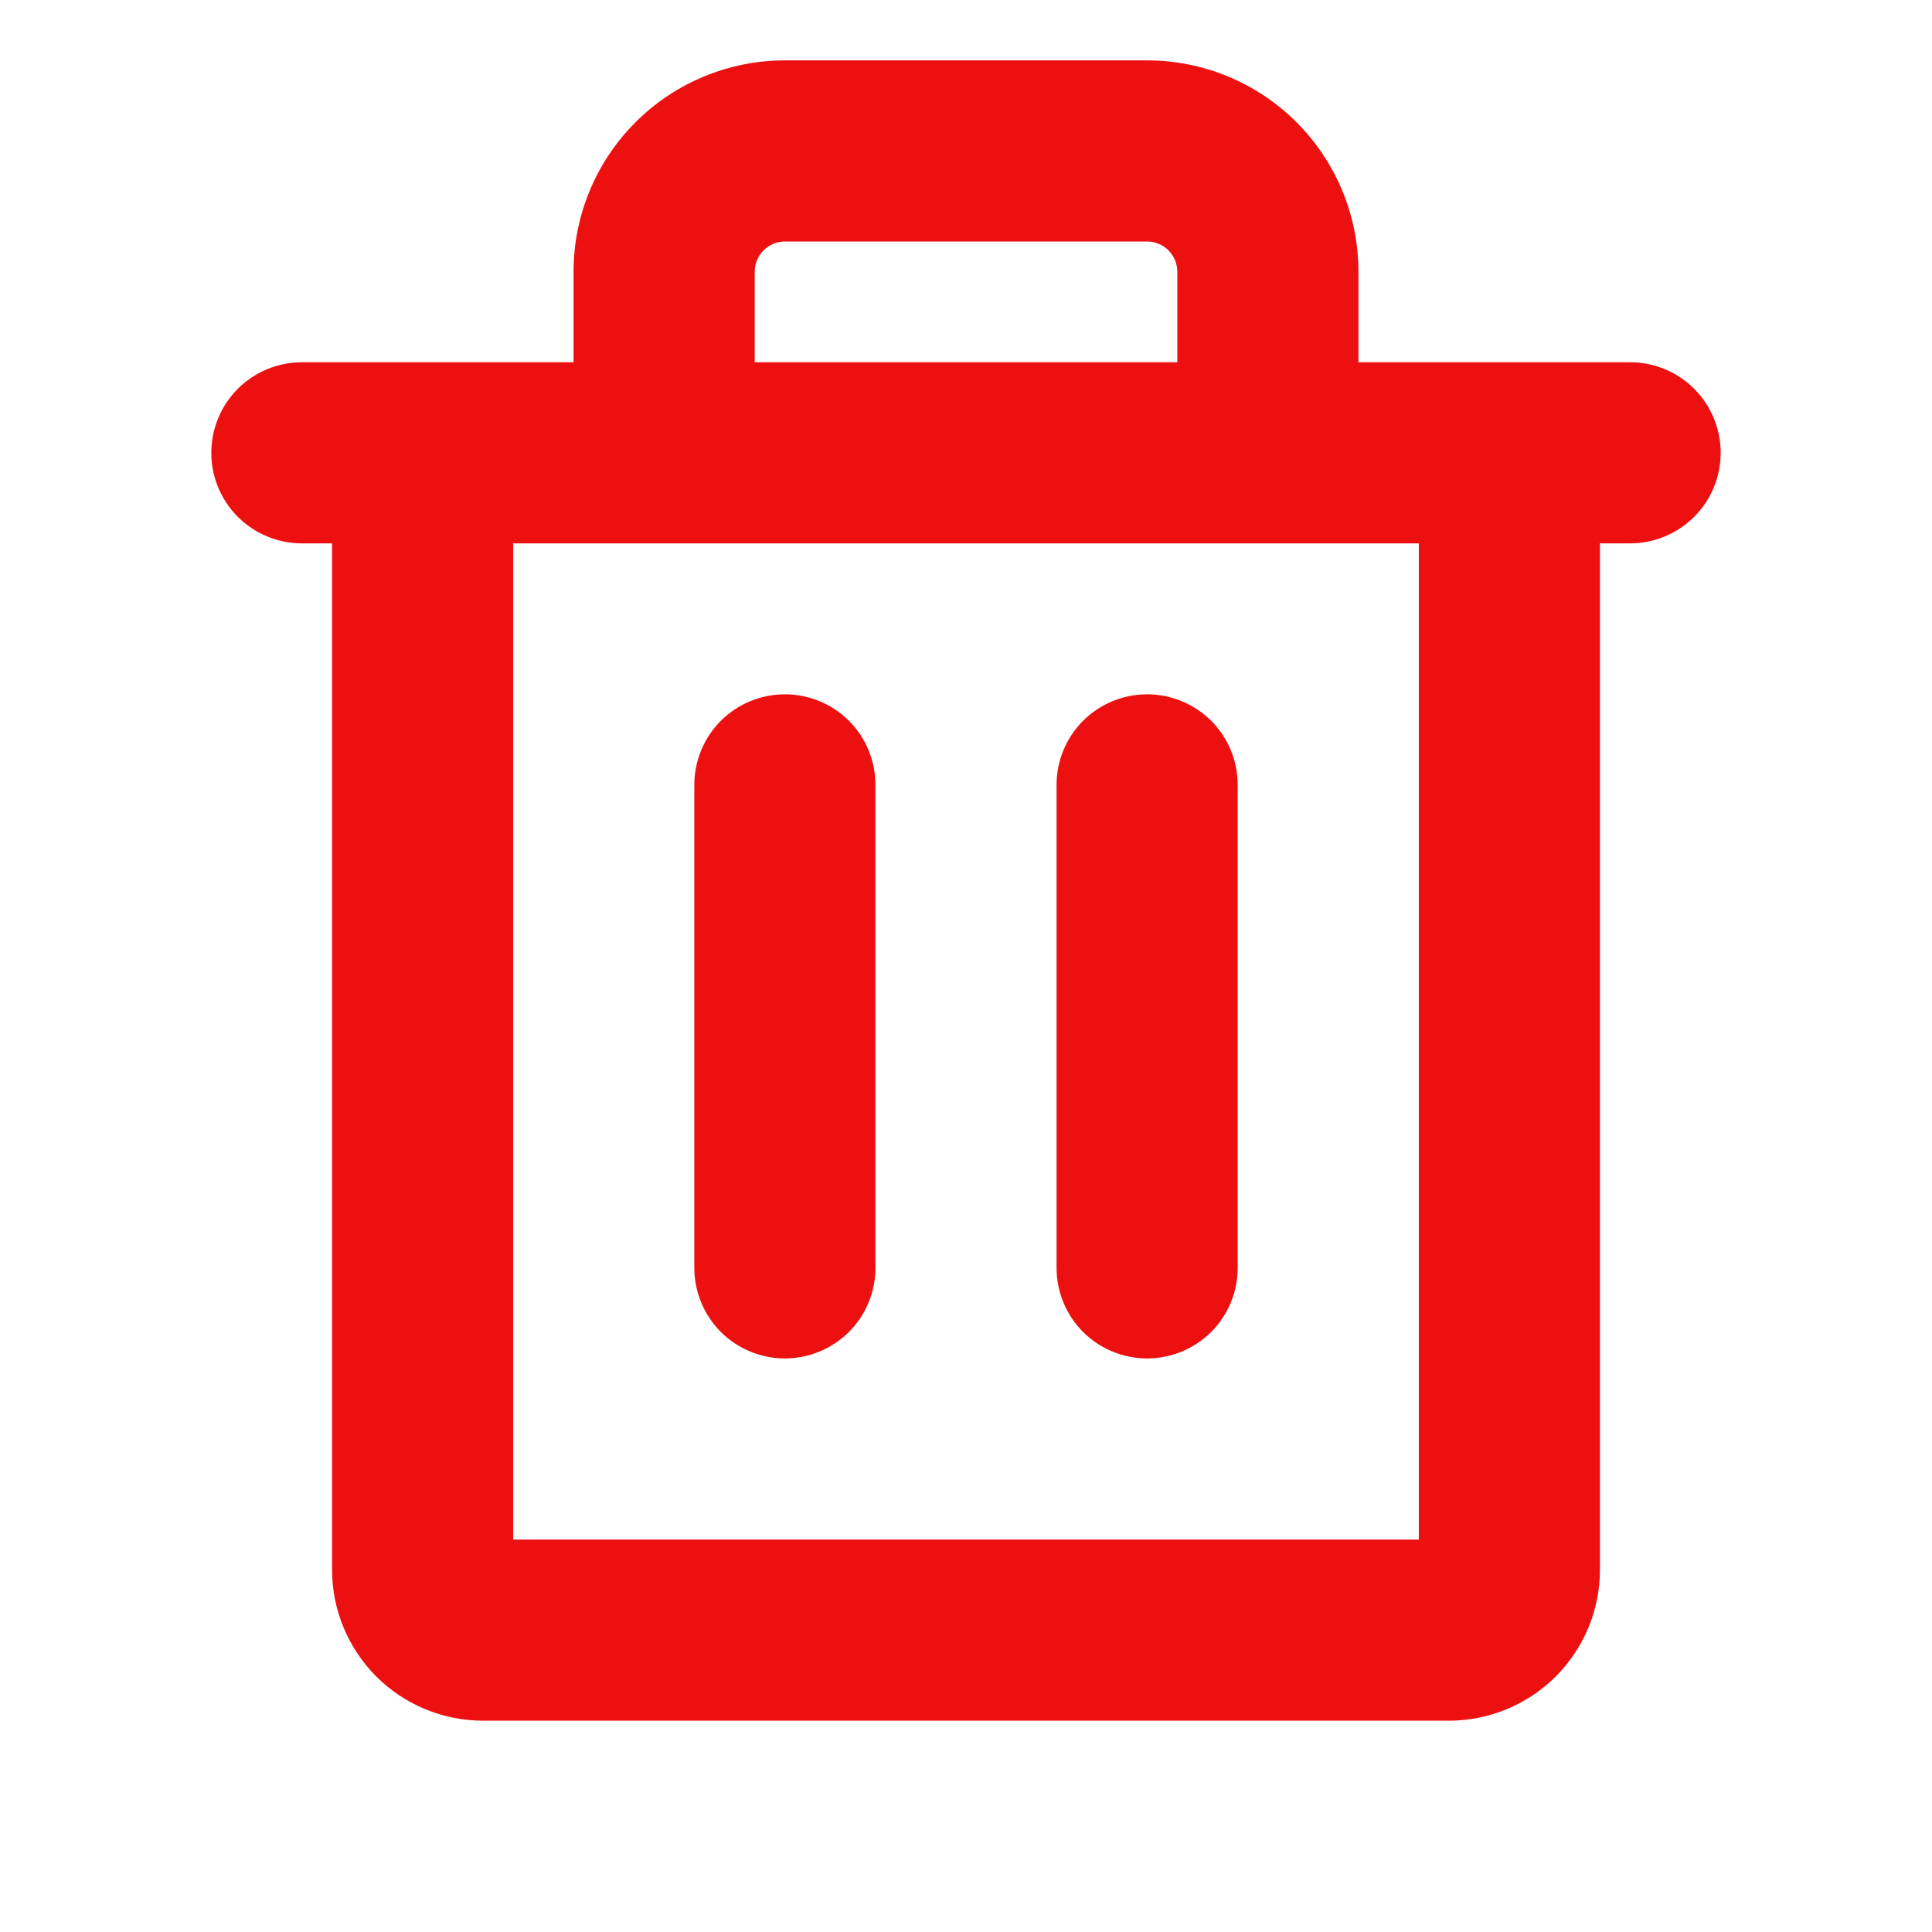
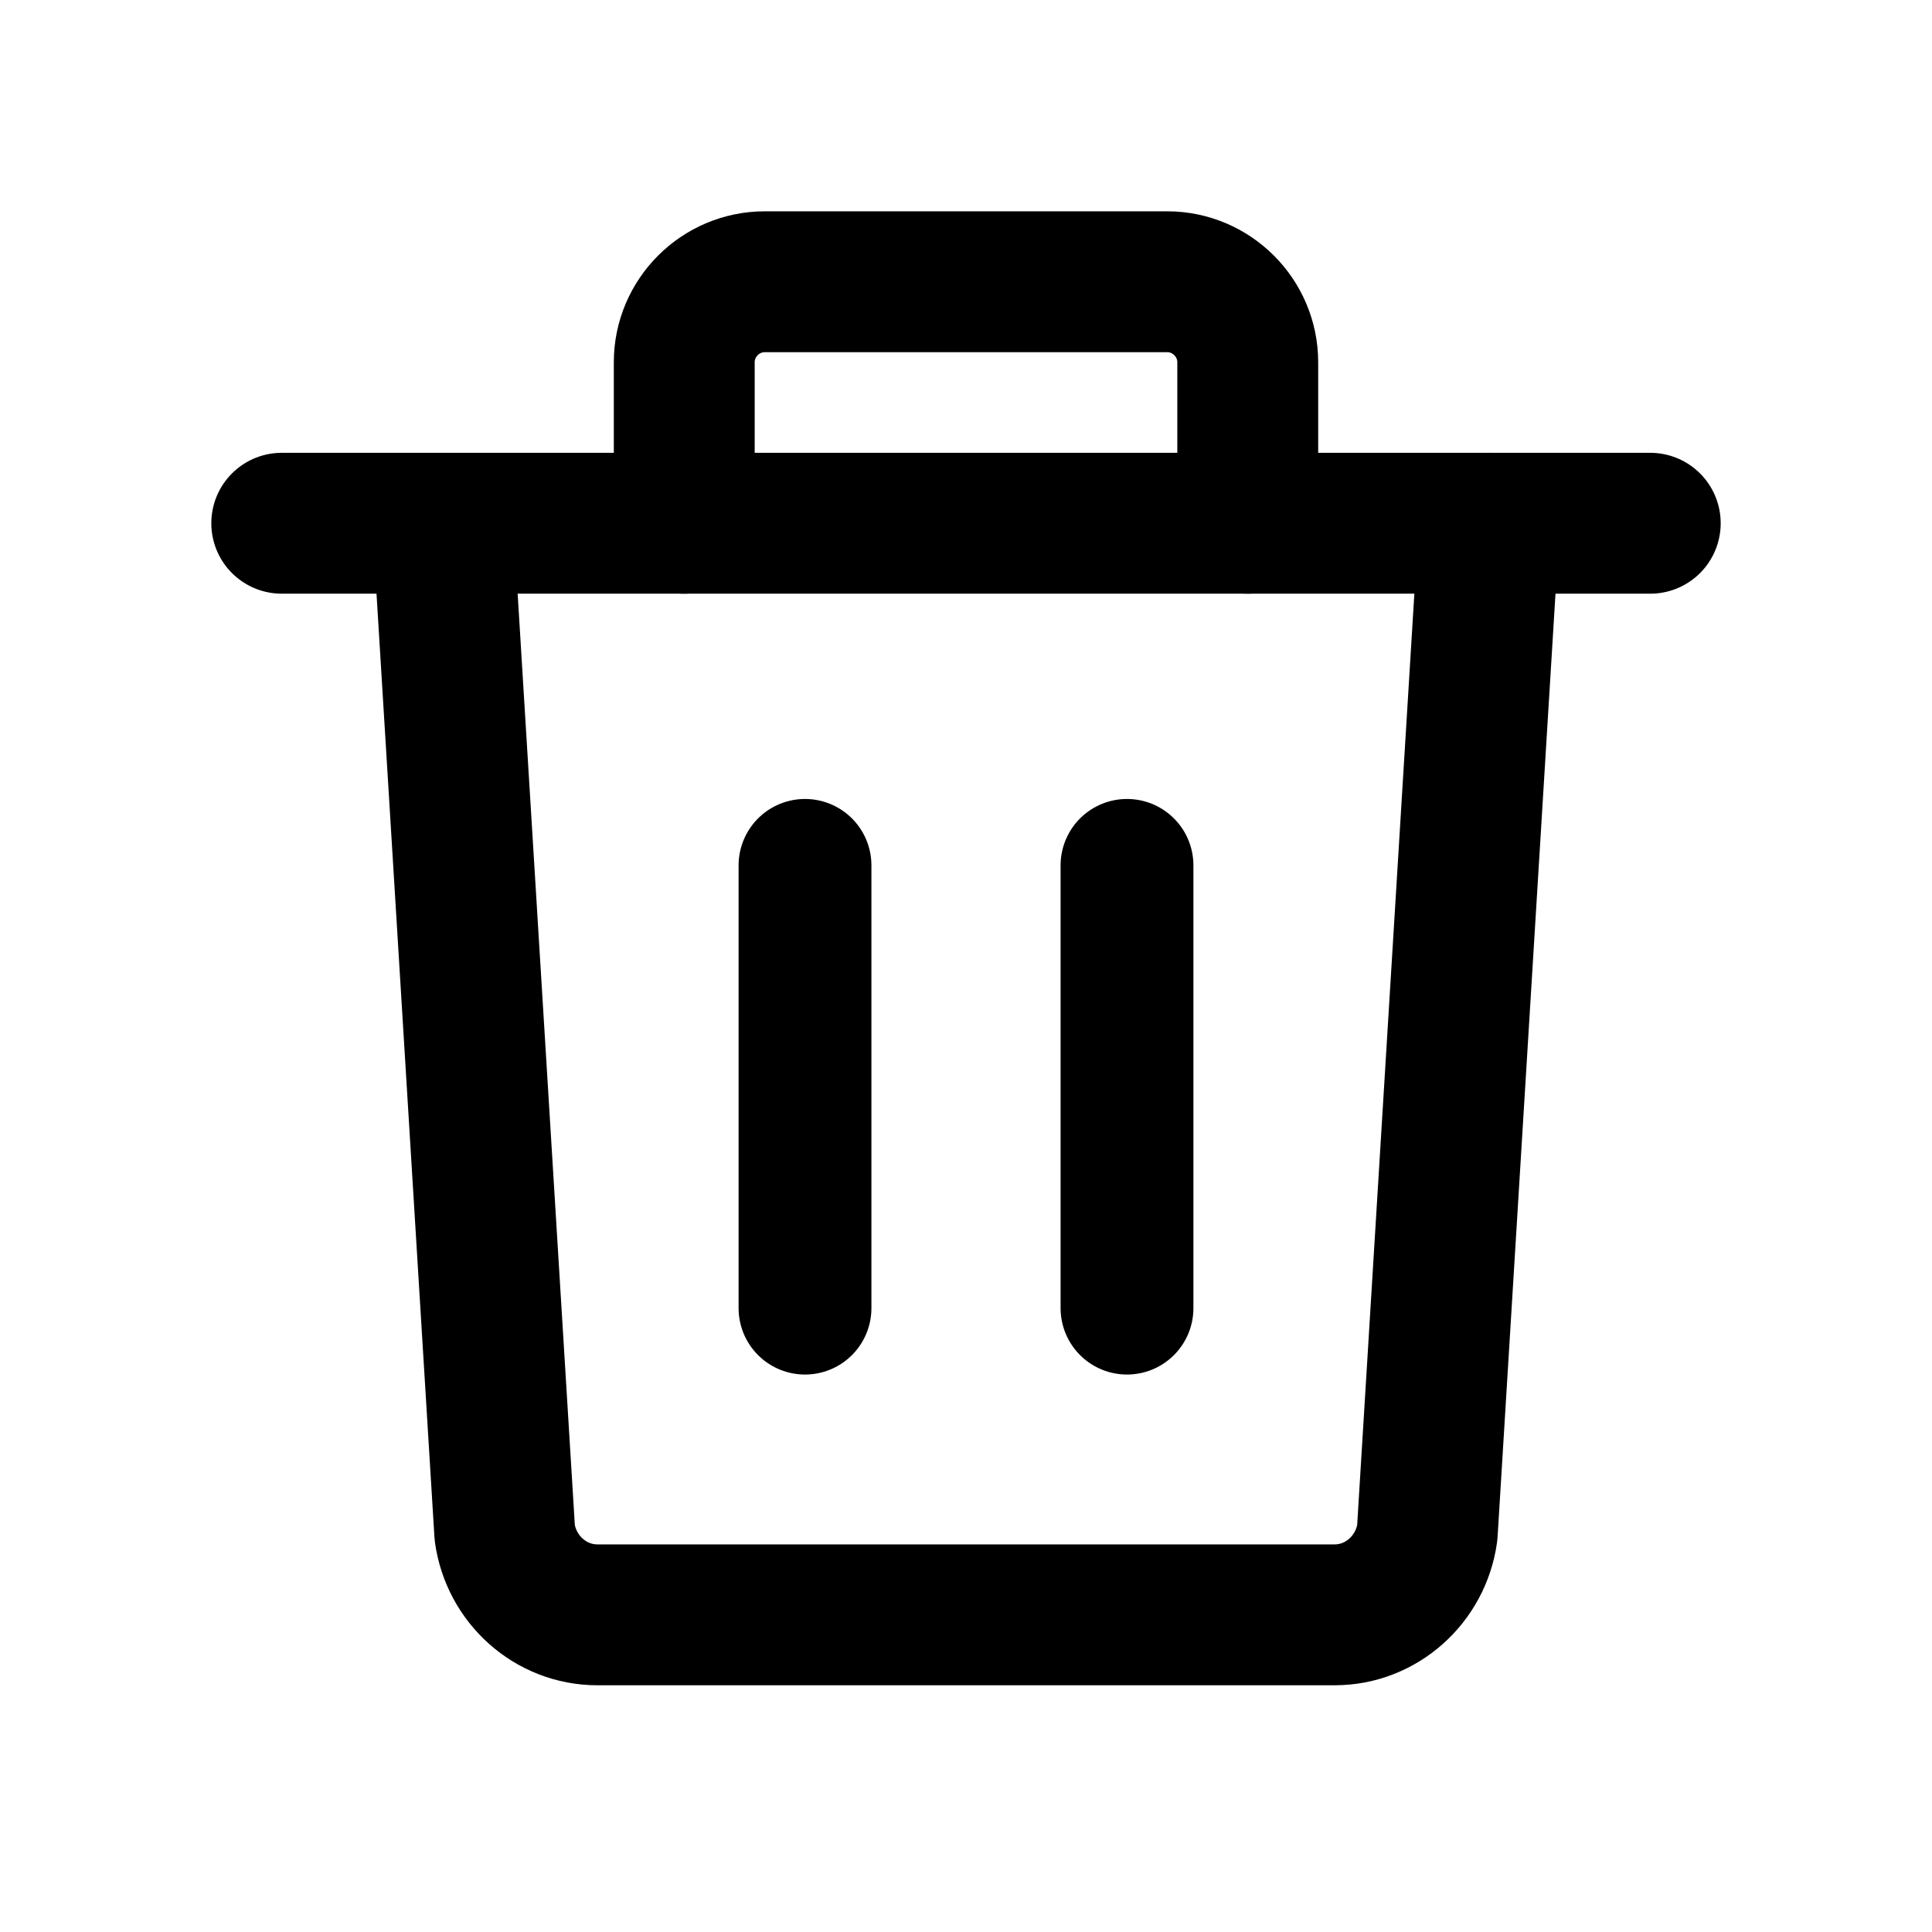
- <svg xmlns="http://www.w3.org/2000/svg" width="24" height="24" viewBox="0 0 24 24" fill="none">
-   <path d="M20.25 4.5H16.875V3.375C16.875 2.679 16.598 2.011 16.106 1.519C15.614 1.027 14.946 0.75 14.25 0.75H9.75C9.054 0.75 8.386 1.027 7.894 1.519C7.402 2.011 7.125 2.679 7.125 3.375V4.5H3.75C3.452 4.5 3.165 4.619 2.954 4.83C2.744 5.04 2.625 5.327 2.625 5.625C2.625 5.923 2.744 6.21 2.954 6.42C3.165 6.631 3.452 6.75 3.75 6.75H4.125V19.5C4.125 19.997 4.323 20.474 4.674 20.826C5.026 21.177 5.503 21.375 6 21.375H18C18.497 21.375 18.974 21.177 19.326 20.826C19.677 20.474 19.875 19.997 19.875 19.5V6.75H20.25C20.548 6.75 20.834 6.631 21.046 6.42C21.256 6.21 21.375 5.923 21.375 5.625C21.375 5.327 21.256 5.04 21.046 4.83C20.834 4.619 20.548 4.5 20.25 4.5ZM9.375 3.375C9.375 3.276 9.415 3.18 9.485 3.11C9.555 3.04 9.651 3 9.75 3H14.25C14.35 3 14.445 3.04 14.515 3.11C14.585 3.18 14.625 3.276 14.625 3.375V4.5H9.375V3.375ZM17.625 19.125H6.375V6.75H17.625V19.125ZM10.875 9.75V15.75C10.875 16.048 10.757 16.334 10.546 16.546C10.335 16.756 10.048 16.875 9.75 16.875C9.452 16.875 9.165 16.756 8.954 16.546C8.744 16.334 8.625 16.048 8.625 15.75V9.75C8.625 9.452 8.744 9.165 8.954 8.954C9.165 8.744 9.452 8.625 9.75 8.625C10.048 8.625 10.335 8.744 10.546 8.954C10.757 9.165 10.875 9.452 10.875 9.75ZM15.375 9.75V15.75C15.375 16.048 15.257 16.334 15.046 16.546C14.835 16.756 14.548 16.875 14.25 16.875C13.952 16.875 13.665 16.756 13.454 16.546C13.243 16.334 13.125 16.048 13.125 15.75V9.75C13.125 9.452 13.243 9.165 13.454 8.954C13.665 8.744 13.952 8.625 14.25 8.625C14.548 8.625 14.835 8.744 15.046 8.954C15.257 9.165 15.375 9.452 15.375 9.75Z" fill="#ED1010" />
+ <svg xmlns="http://www.w3.org/2000/svg" viewBox="0 0 24 24" fill="none">
+   <path d="M3.5 6.5H20.5" stroke="currentColor" stroke-width="1.75" stroke-linecap="round" />
+   <path d="M8.5 6.5V4.5C8.5 3.95 8.95 3.5 9.5 3.5H14.5C15.05 3.5 15.5 3.95 15.5 4.5V6.5" stroke="currentColor" stroke-width="1.75" stroke-linecap="round" stroke-linejoin="round" />
+   <path d="M18.5 6.5L17.73 19.04C17.65 19.62 17.16 20.06 16.58 20.06H7.42C6.84 20.06 6.35 19.62 6.27 19.04L5.5 6.5" stroke="currentColor" stroke-width="1.75" stroke-linecap="round" stroke-linejoin="round" />
+   <path d="M10 10.75V16.25M14 10.75V16.25" stroke="currentColor" stroke-width="1.65" stroke-linecap="round" />
</svg>
